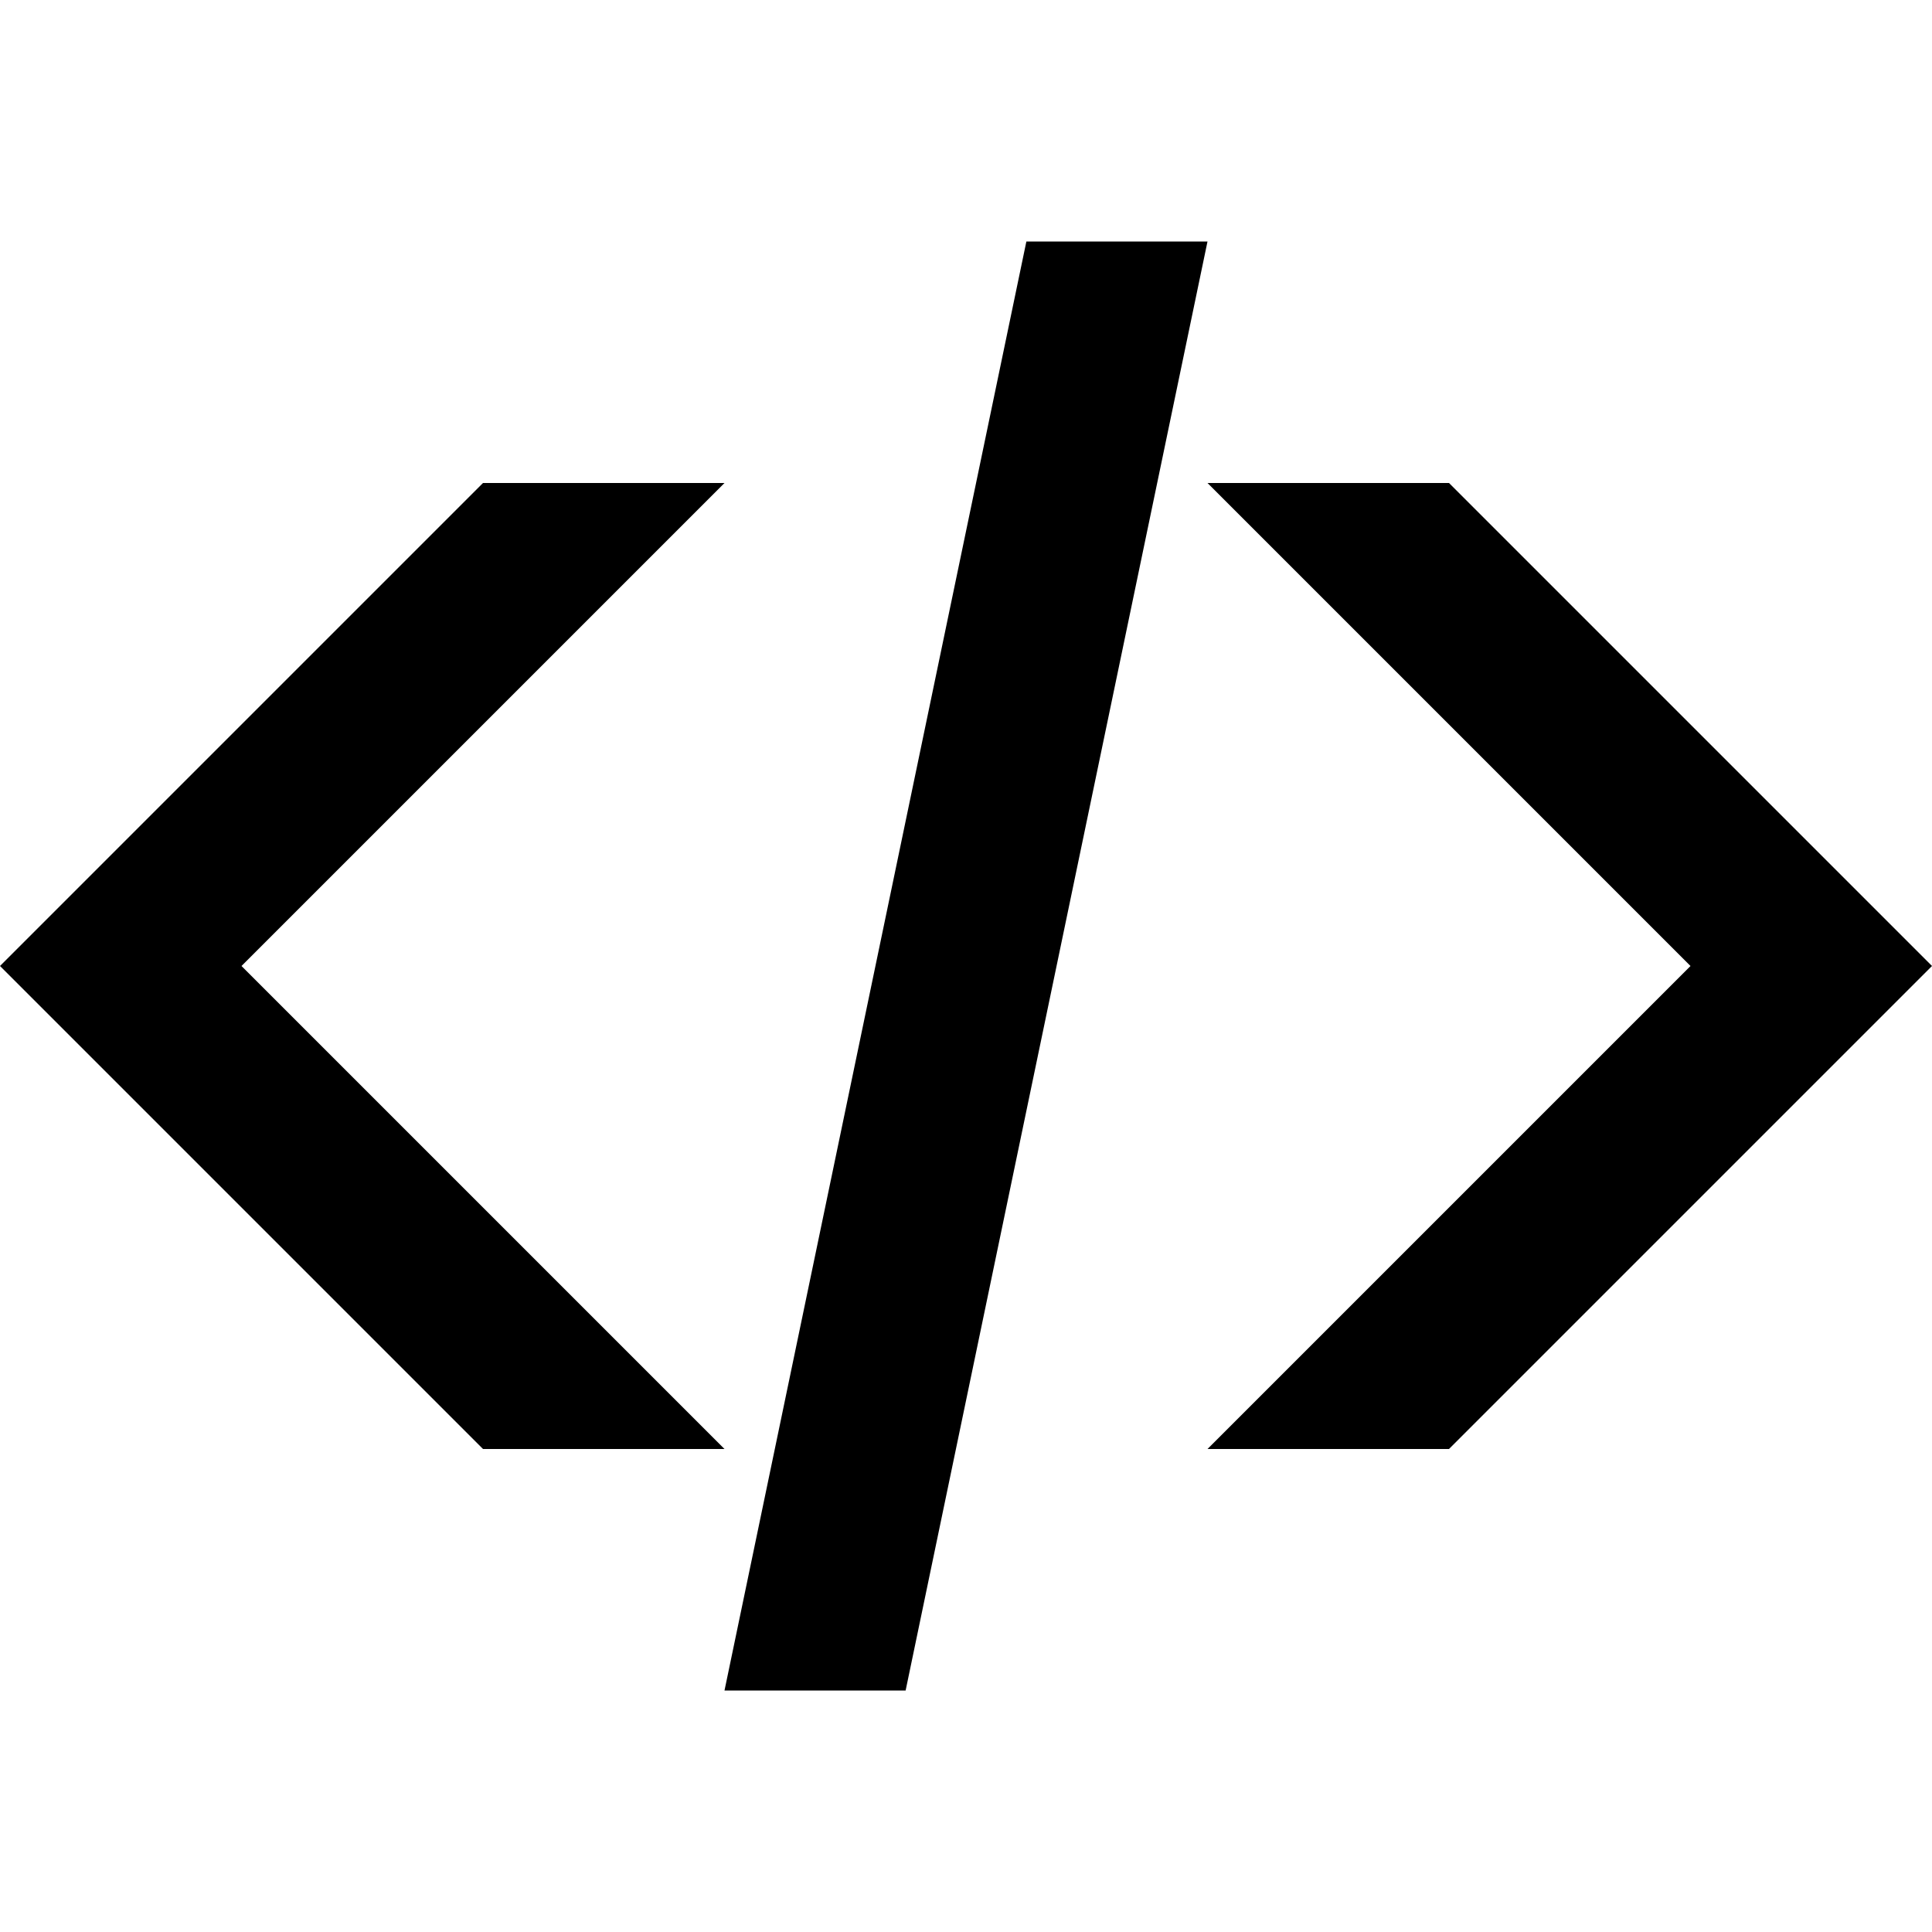
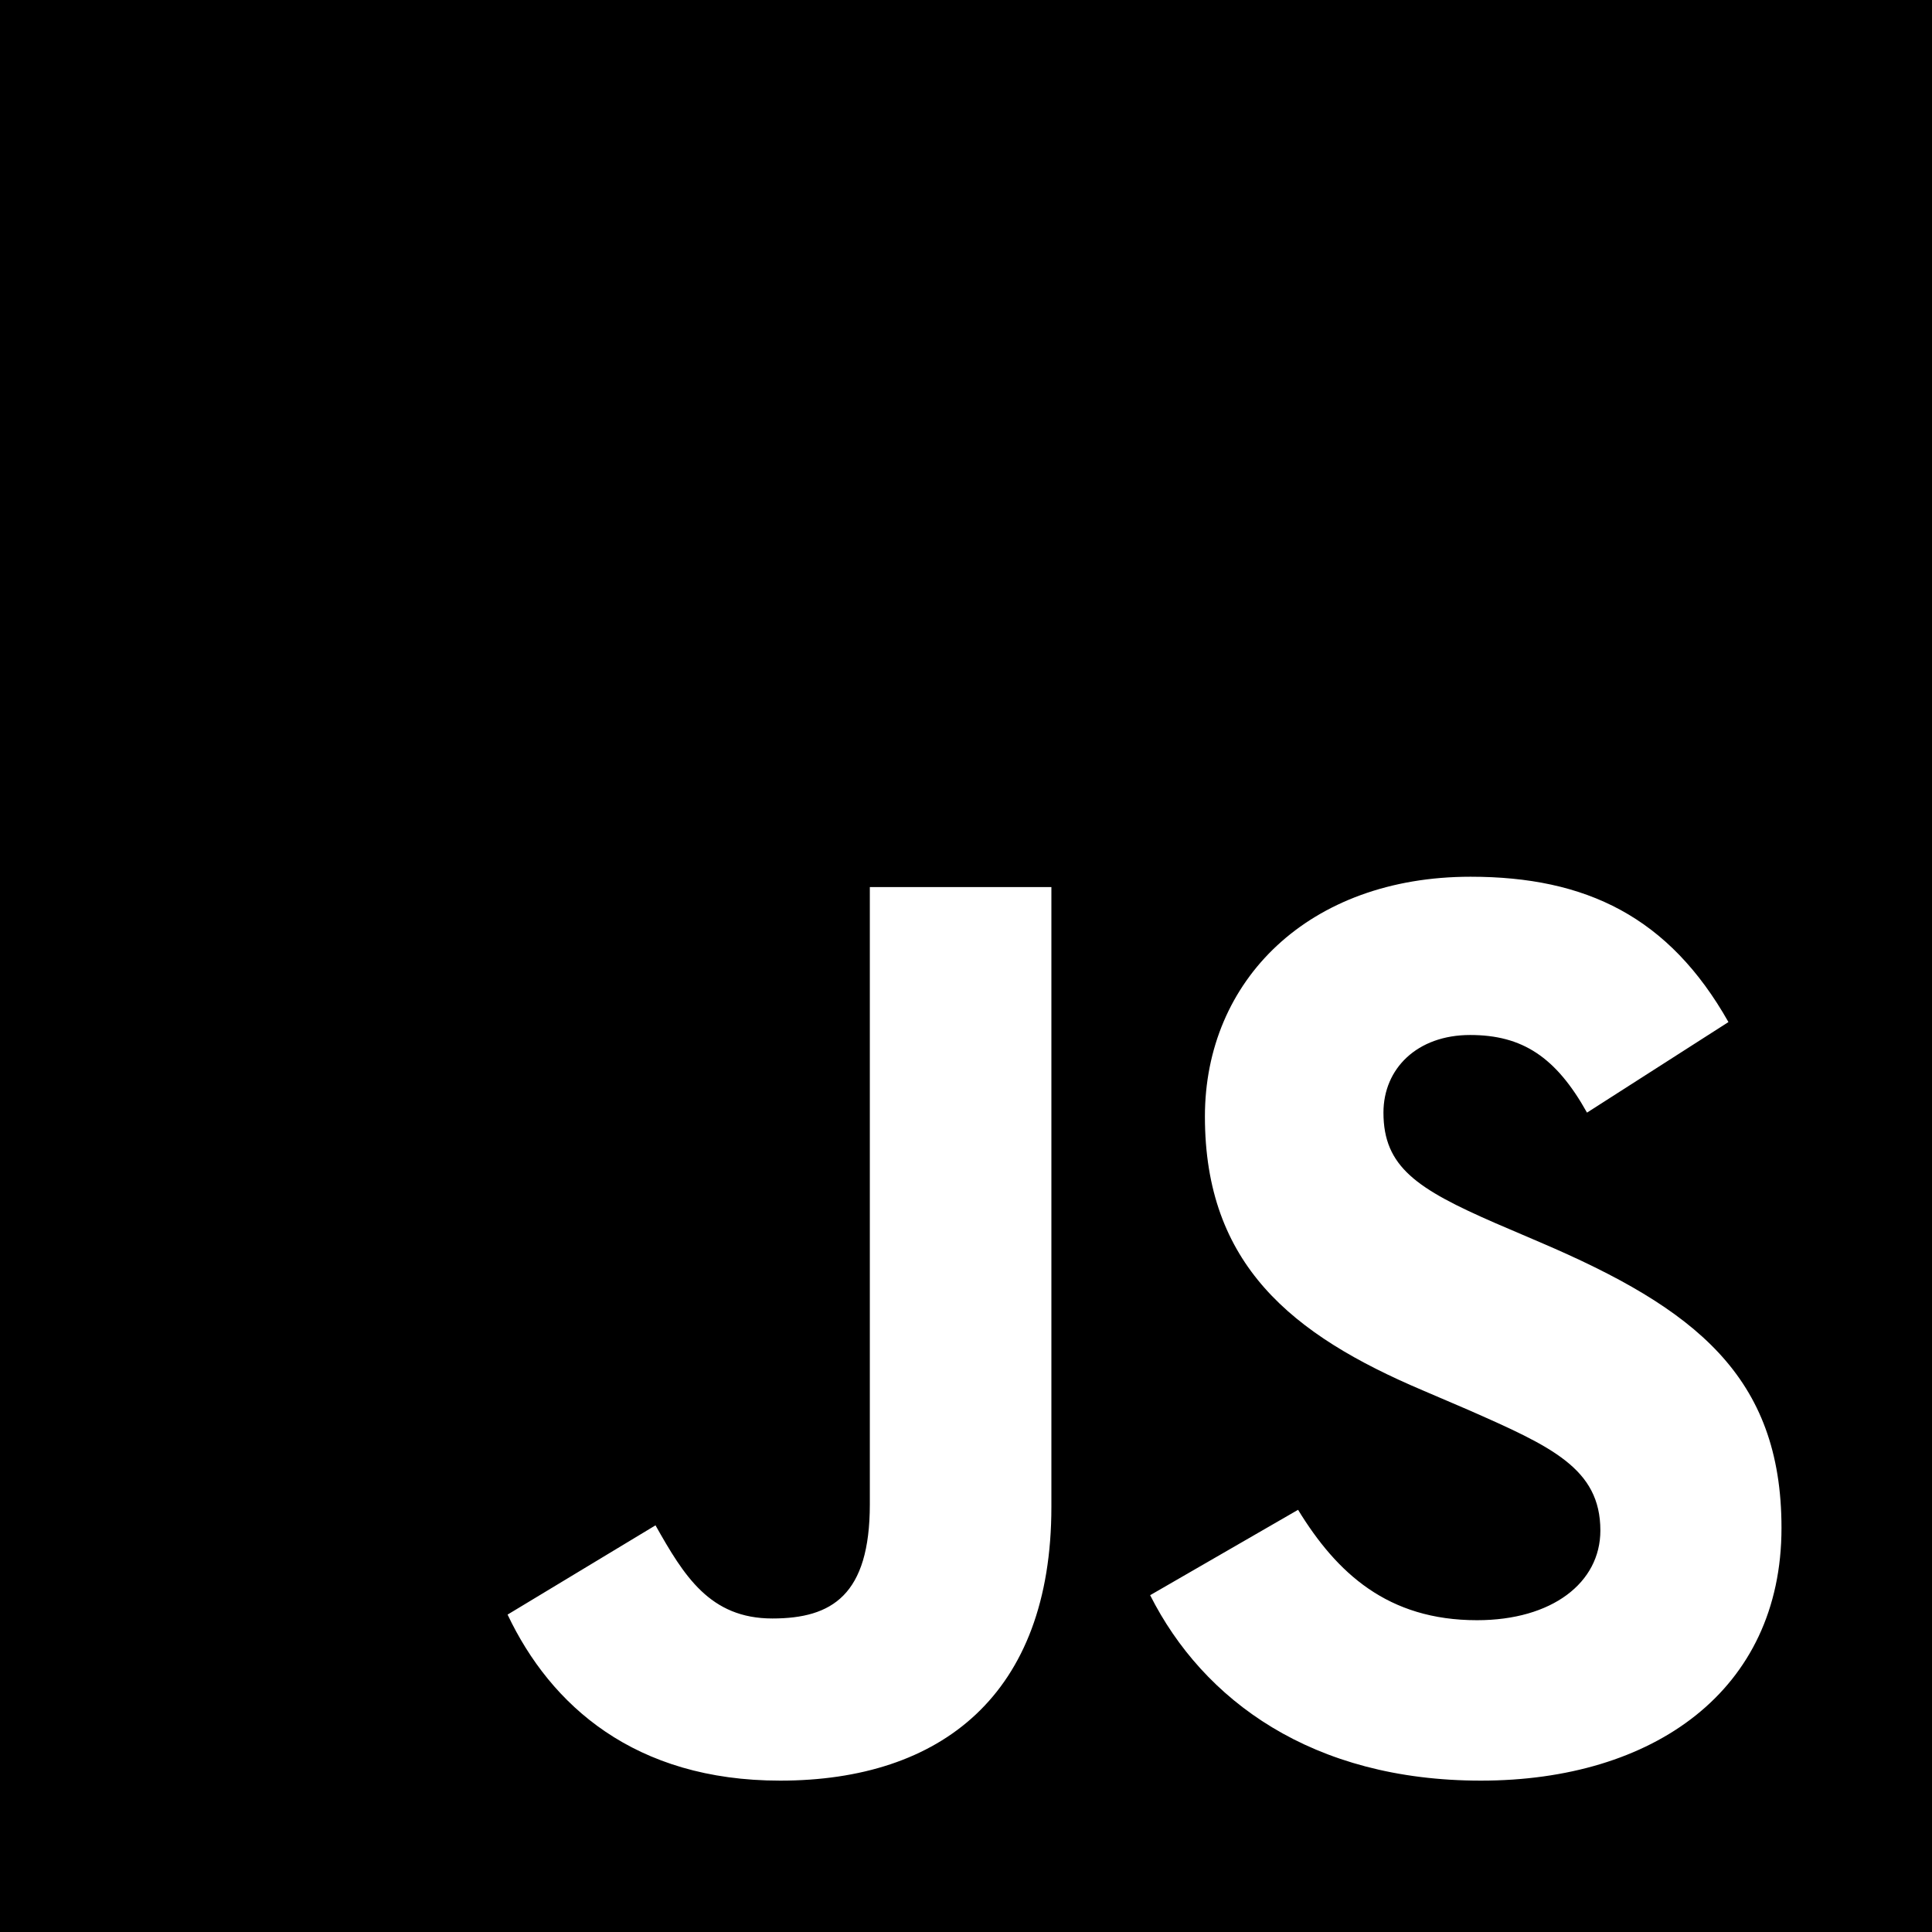
- <svg xmlns="http://www.w3.org/2000/svg" viewBox="0 0 1024 1024">
-   <path transform="translate(0,960) scale(1,-1)" d="M128 448l256 256h-128l-256-256 256-256h128zM768 704h-128l256-256-256-256h128l256 256zM544 832l-160-768h96l160 768z" />
+ <svg xmlns="http://www.w3.org/2000/svg" viewBox="192 192 896 896">
+   <path d="M192 192L192 1088L1088 1088L1088 192L192 192zM679.6 890.8C679.6 978 628.4 1017.8 553.8 1017.8C486.4 1017.8 447.4 983 427.4 940.8L496 899.4C509.2 922.8 521.2 942.6 550.2 942.6C577.8 942.6 595.4 931.8 595.4 889.6L595.4 603.4L679.6 603.4L679.6 890.8zM878.8 1017.8C800.6 1017.8 750 980.6 725.4 931.8L794 892.2C812 921.6 835.6 943.4 877 943.4C911.8 943.4 934.2 926 934.2 901.8C934.2 873 911.4 862.8 872.8 845.8L851.8 836.8C791 811 750.8 778.4 750.8 709.8C750.8 646.6 799 598.6 874 598.6C927.6 598.6 966 617.2 993.6 666L928 708C913.6 682.2 898 672 873.8 672C849.2 672 833.6 687.6 833.6 708C833.6 733.2 849.2 743.4 885.4 759.2L906.4 768.2C978 798.8 1018.2 830.2 1018.2 900.6C1018.2 976.2 958.6 1017.8 878.8 1017.8z" />
</svg>
